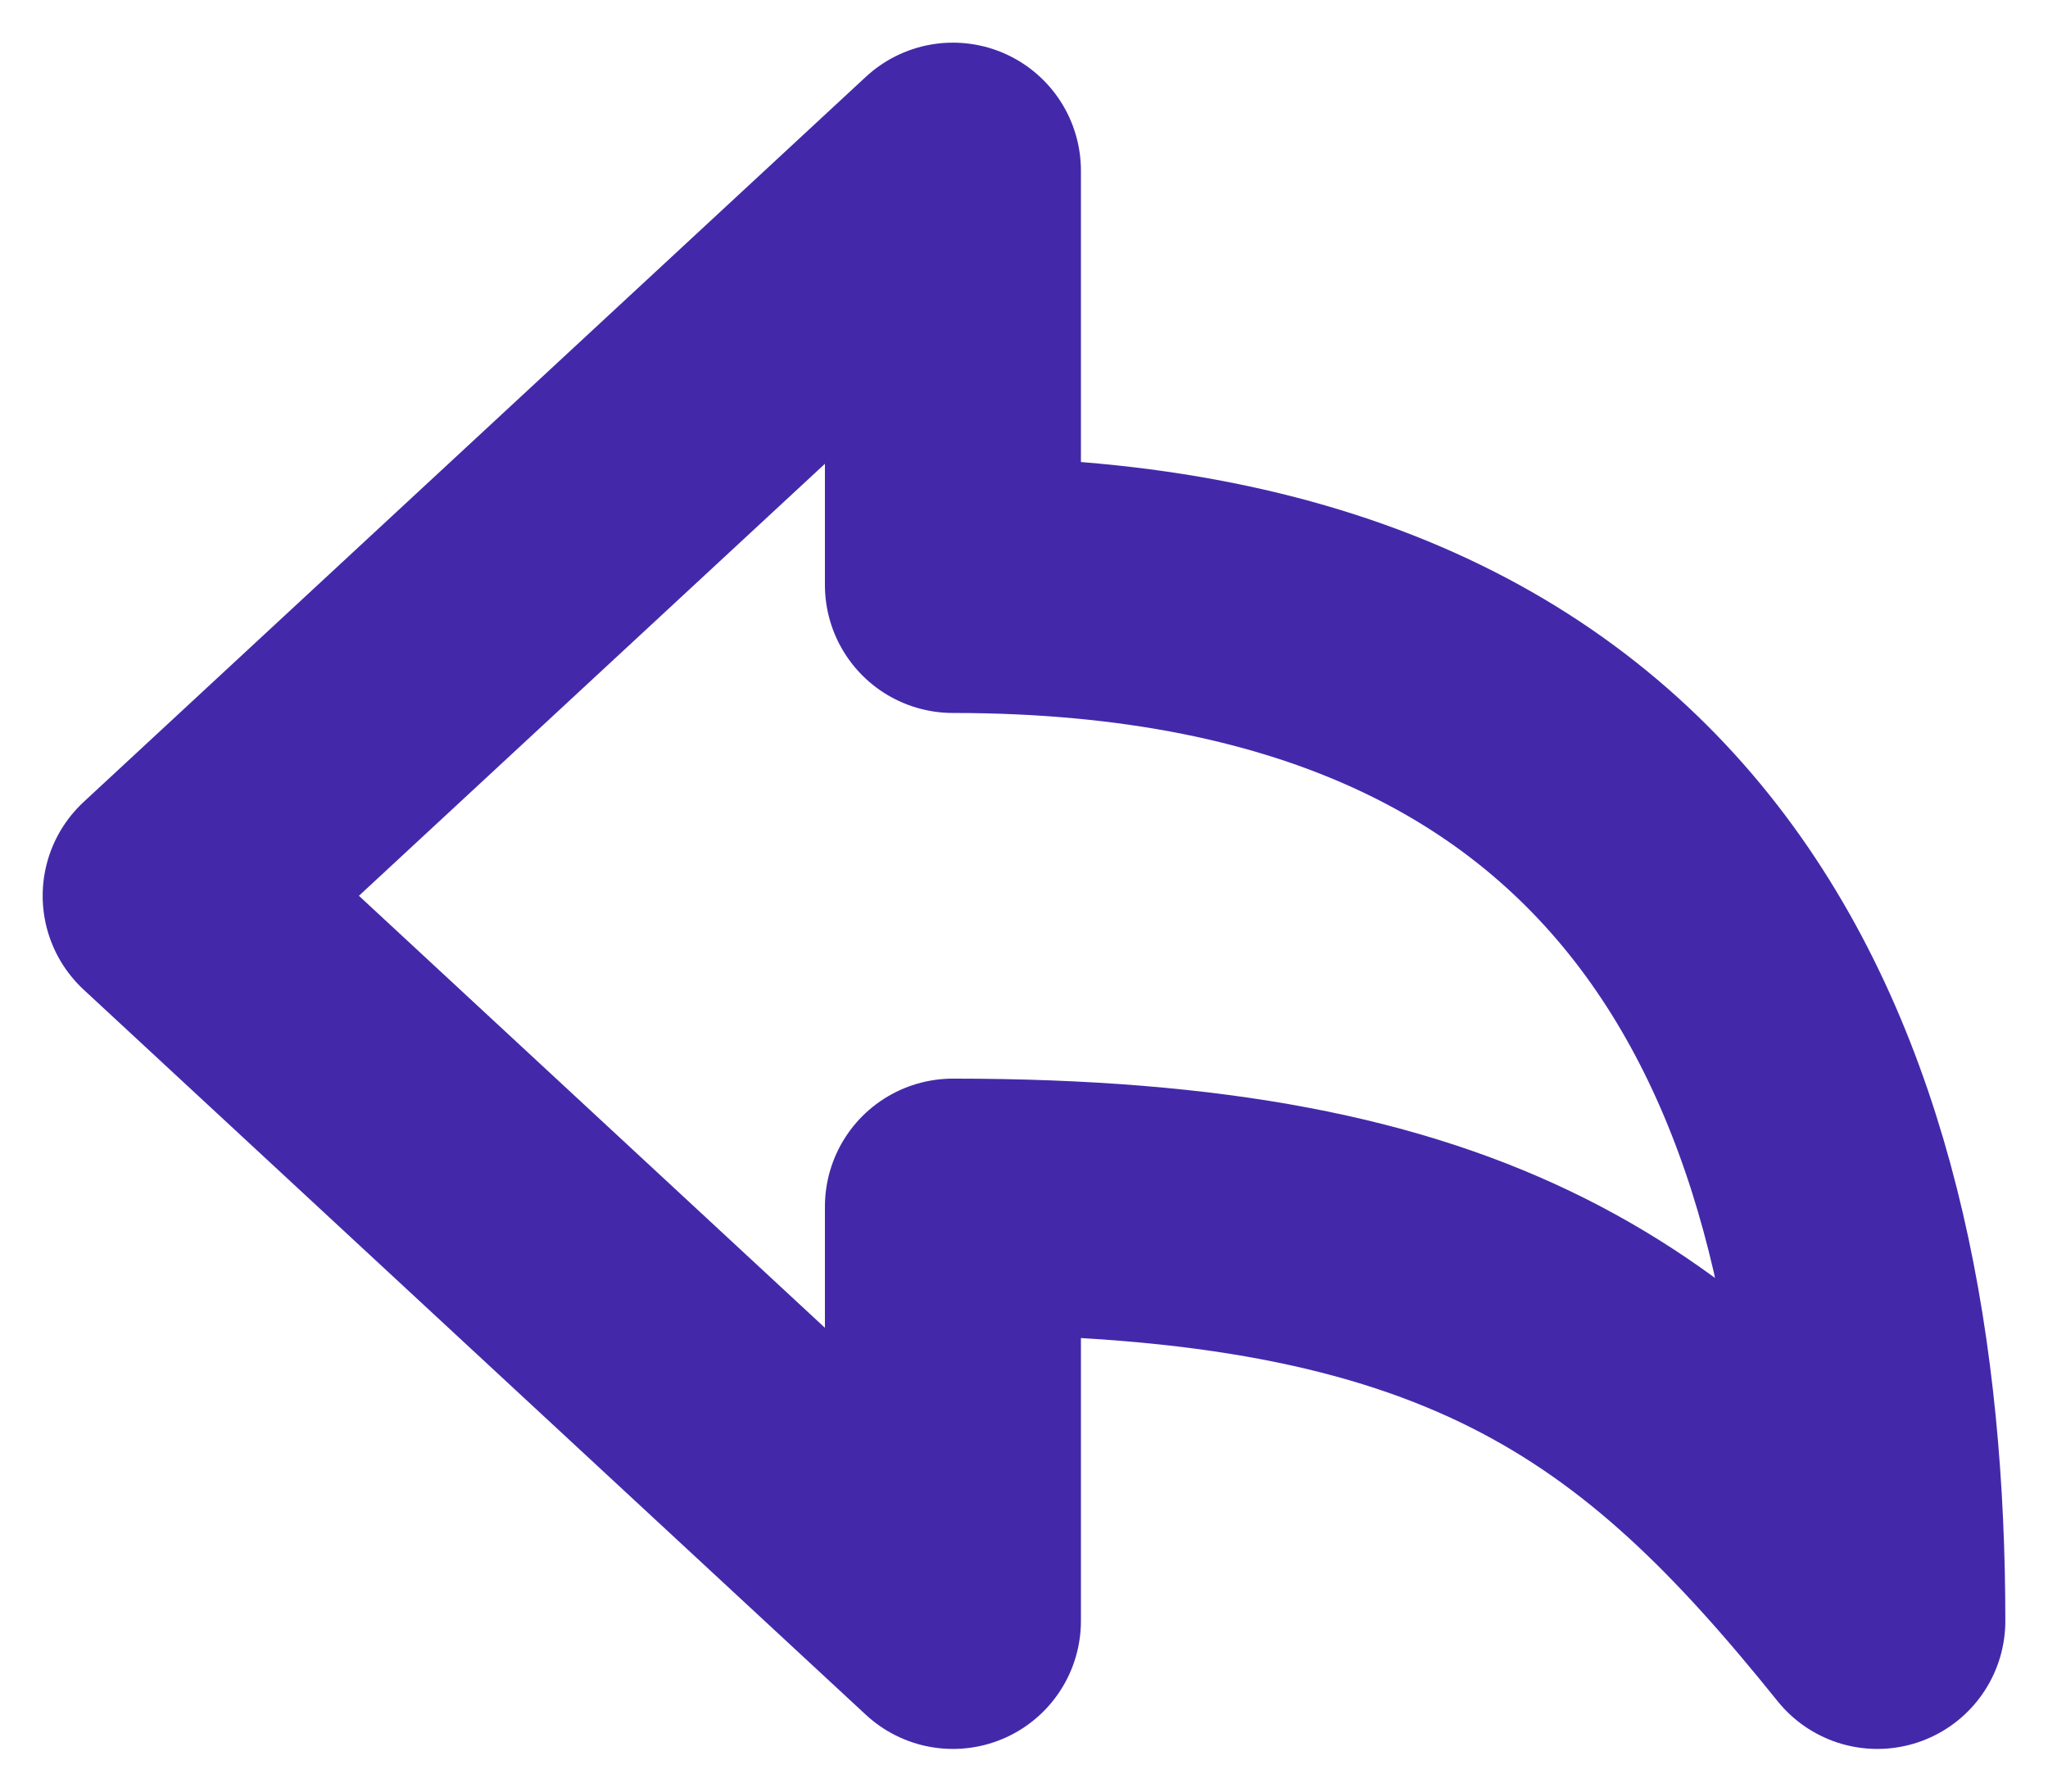
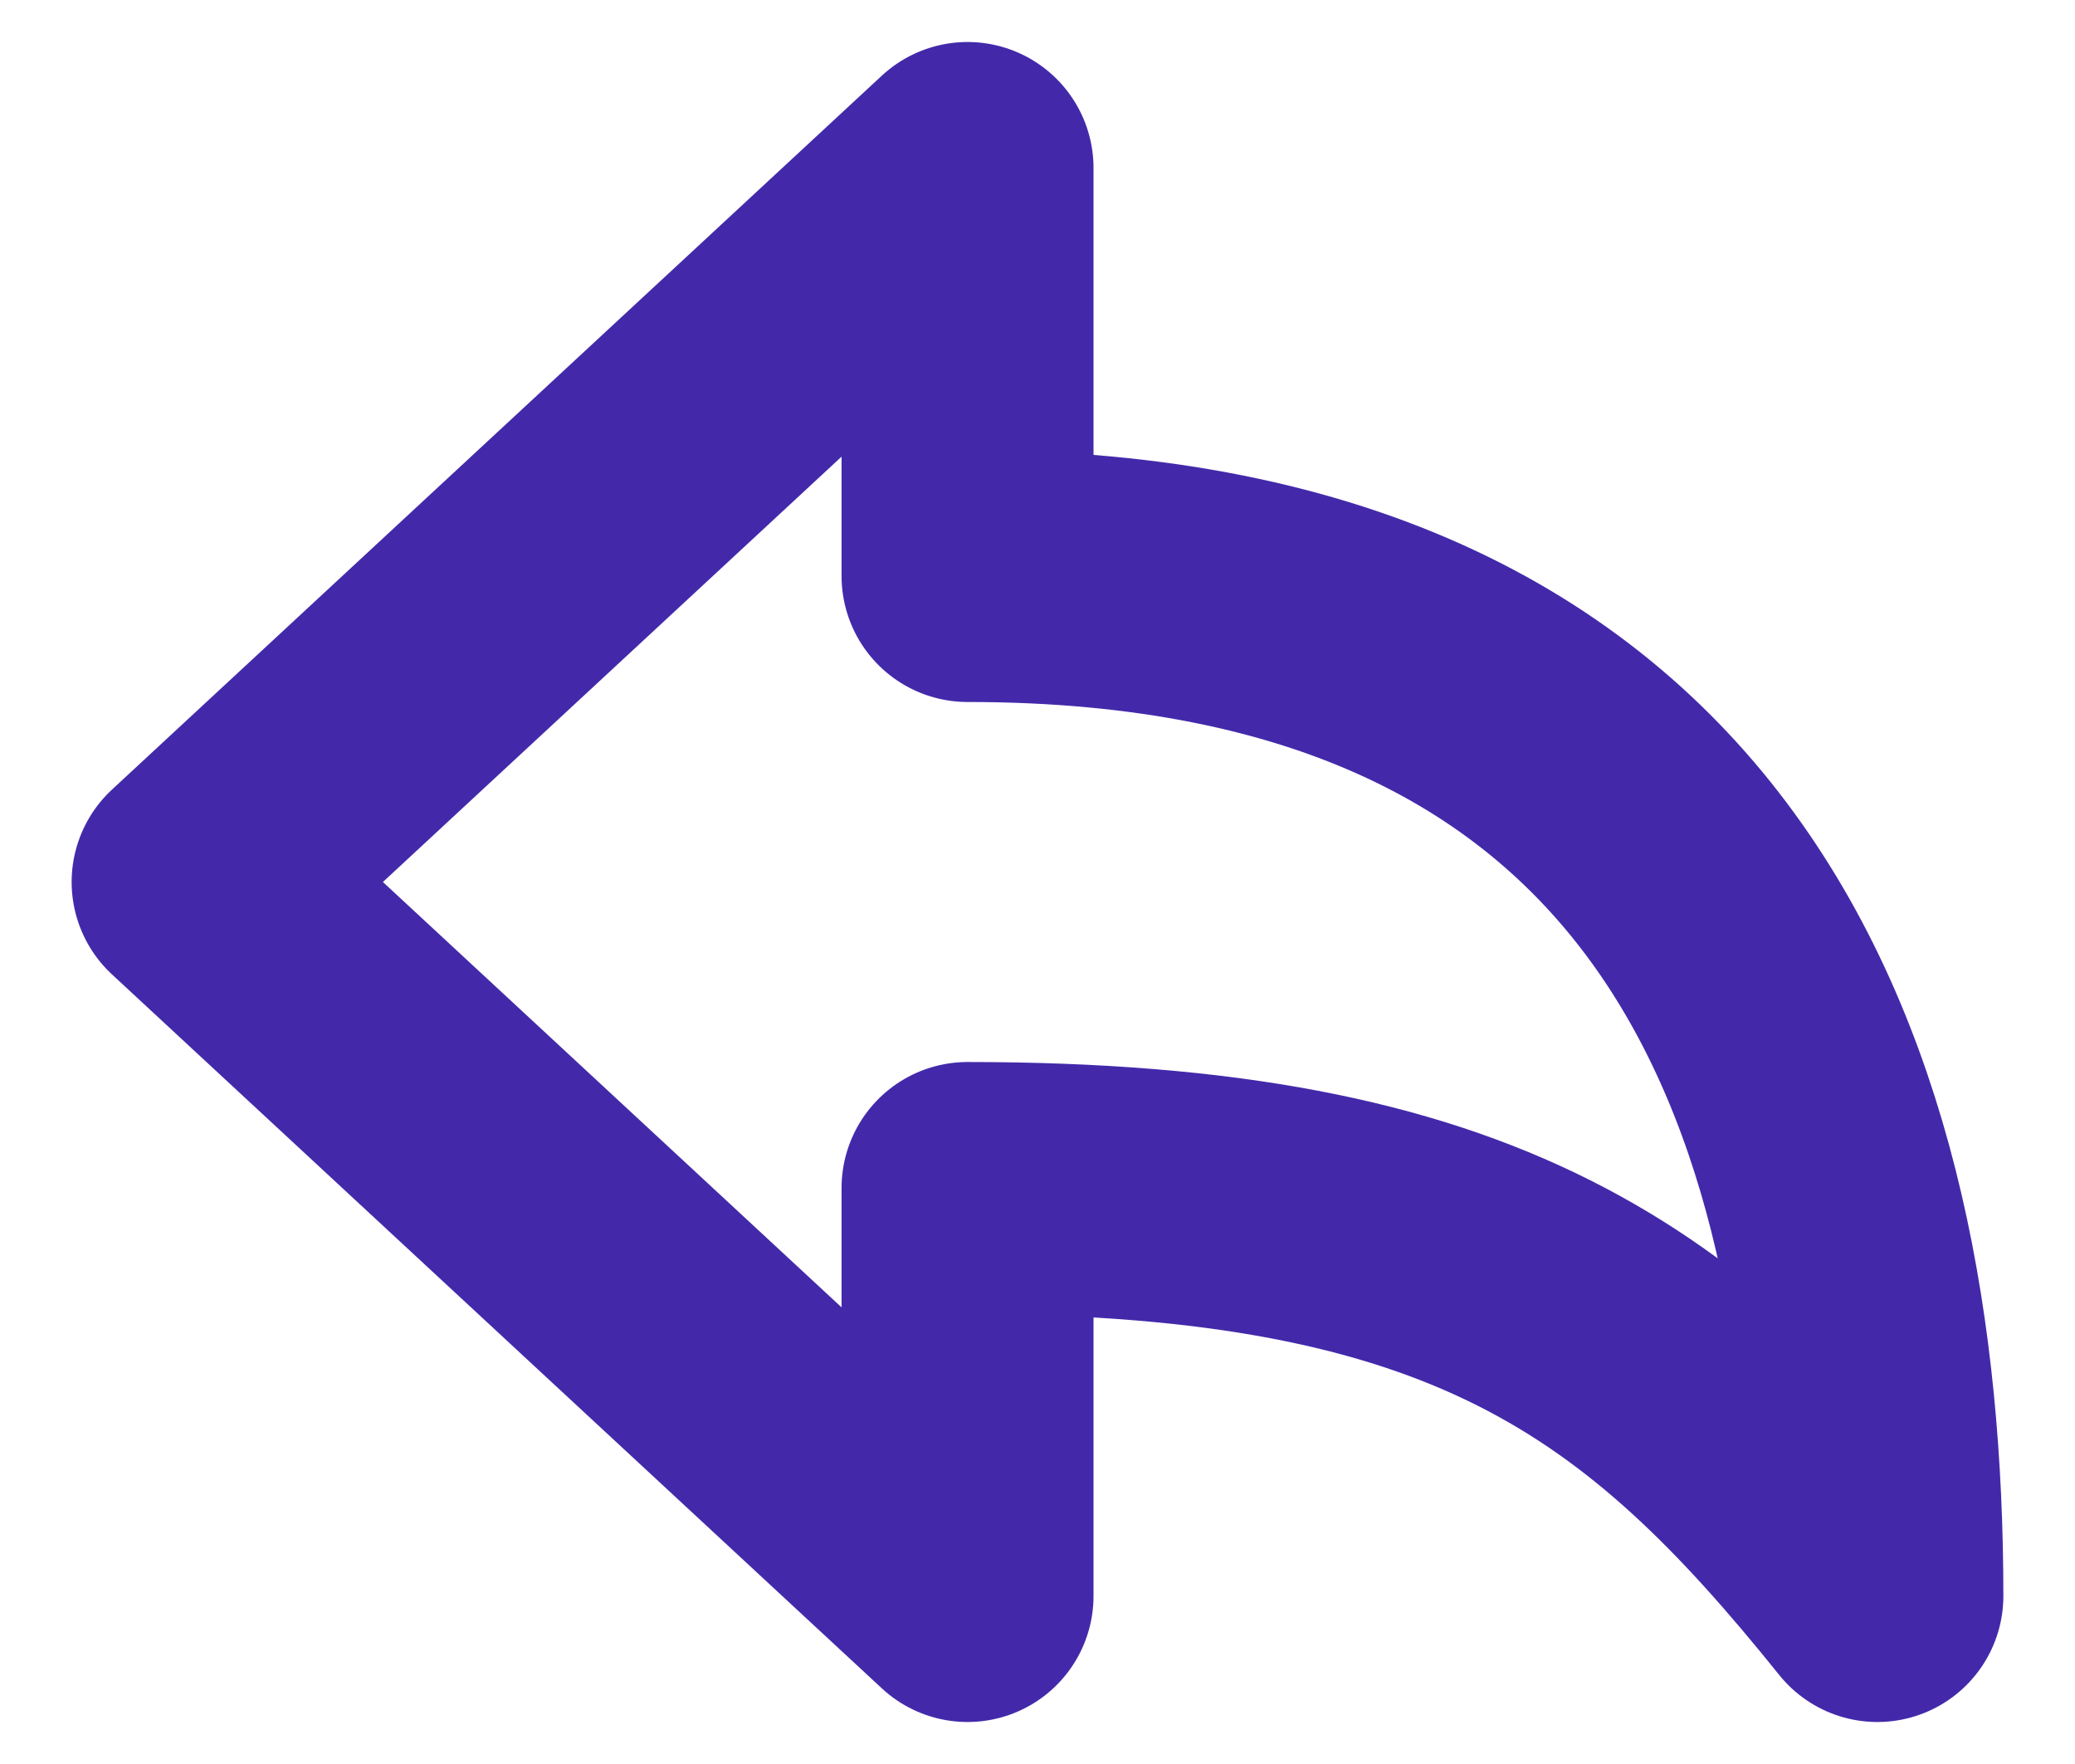
- <svg xmlns="http://www.w3.org/2000/svg" width="24" height="21" viewBox="0 0 24 21" fill="none">
+ <svg xmlns="http://www.w3.org/2000/svg" width="20" height="17" viewBox="0 0 24 21" fill="none">
  <path d="M11.167 19V14.143C17.229 14.143 19.468 15.851 22 19C22 12.967 19.939 6.857 11.167 6.857V2L2 10.5L11.167 19Z" stroke="#4329AA" stroke-width="3" stroke-linejoin="round" />
</svg>
